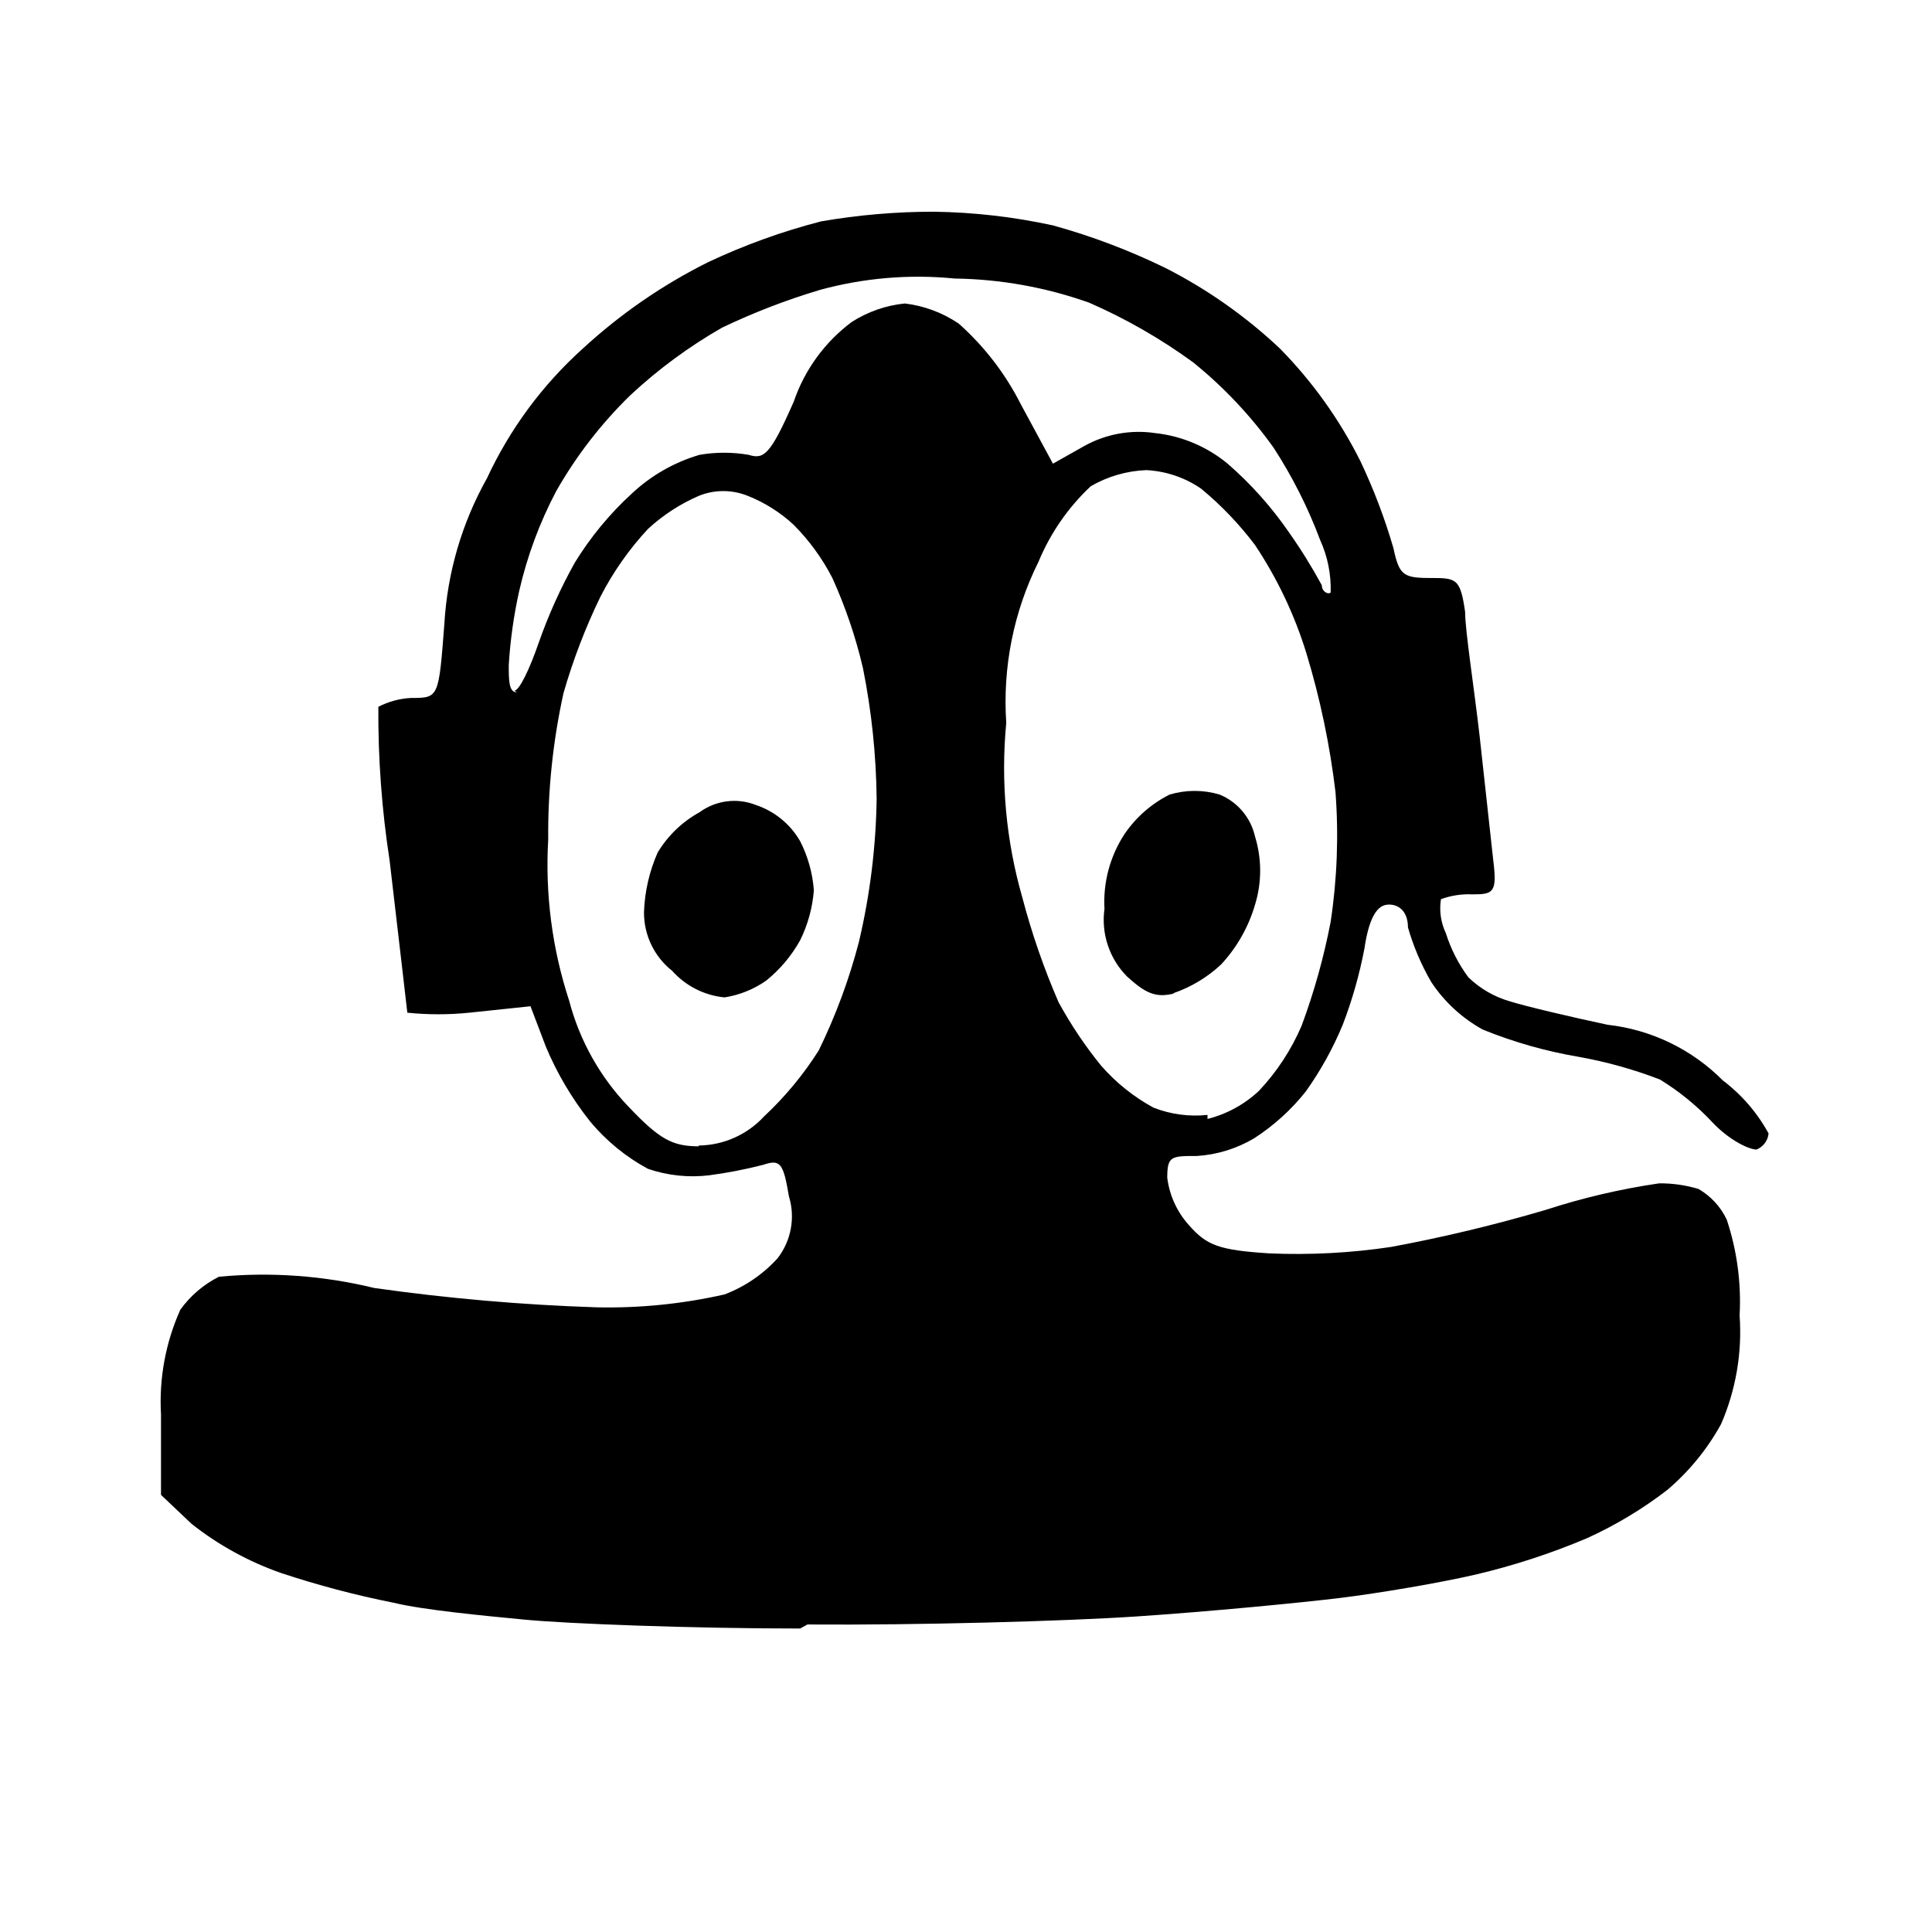
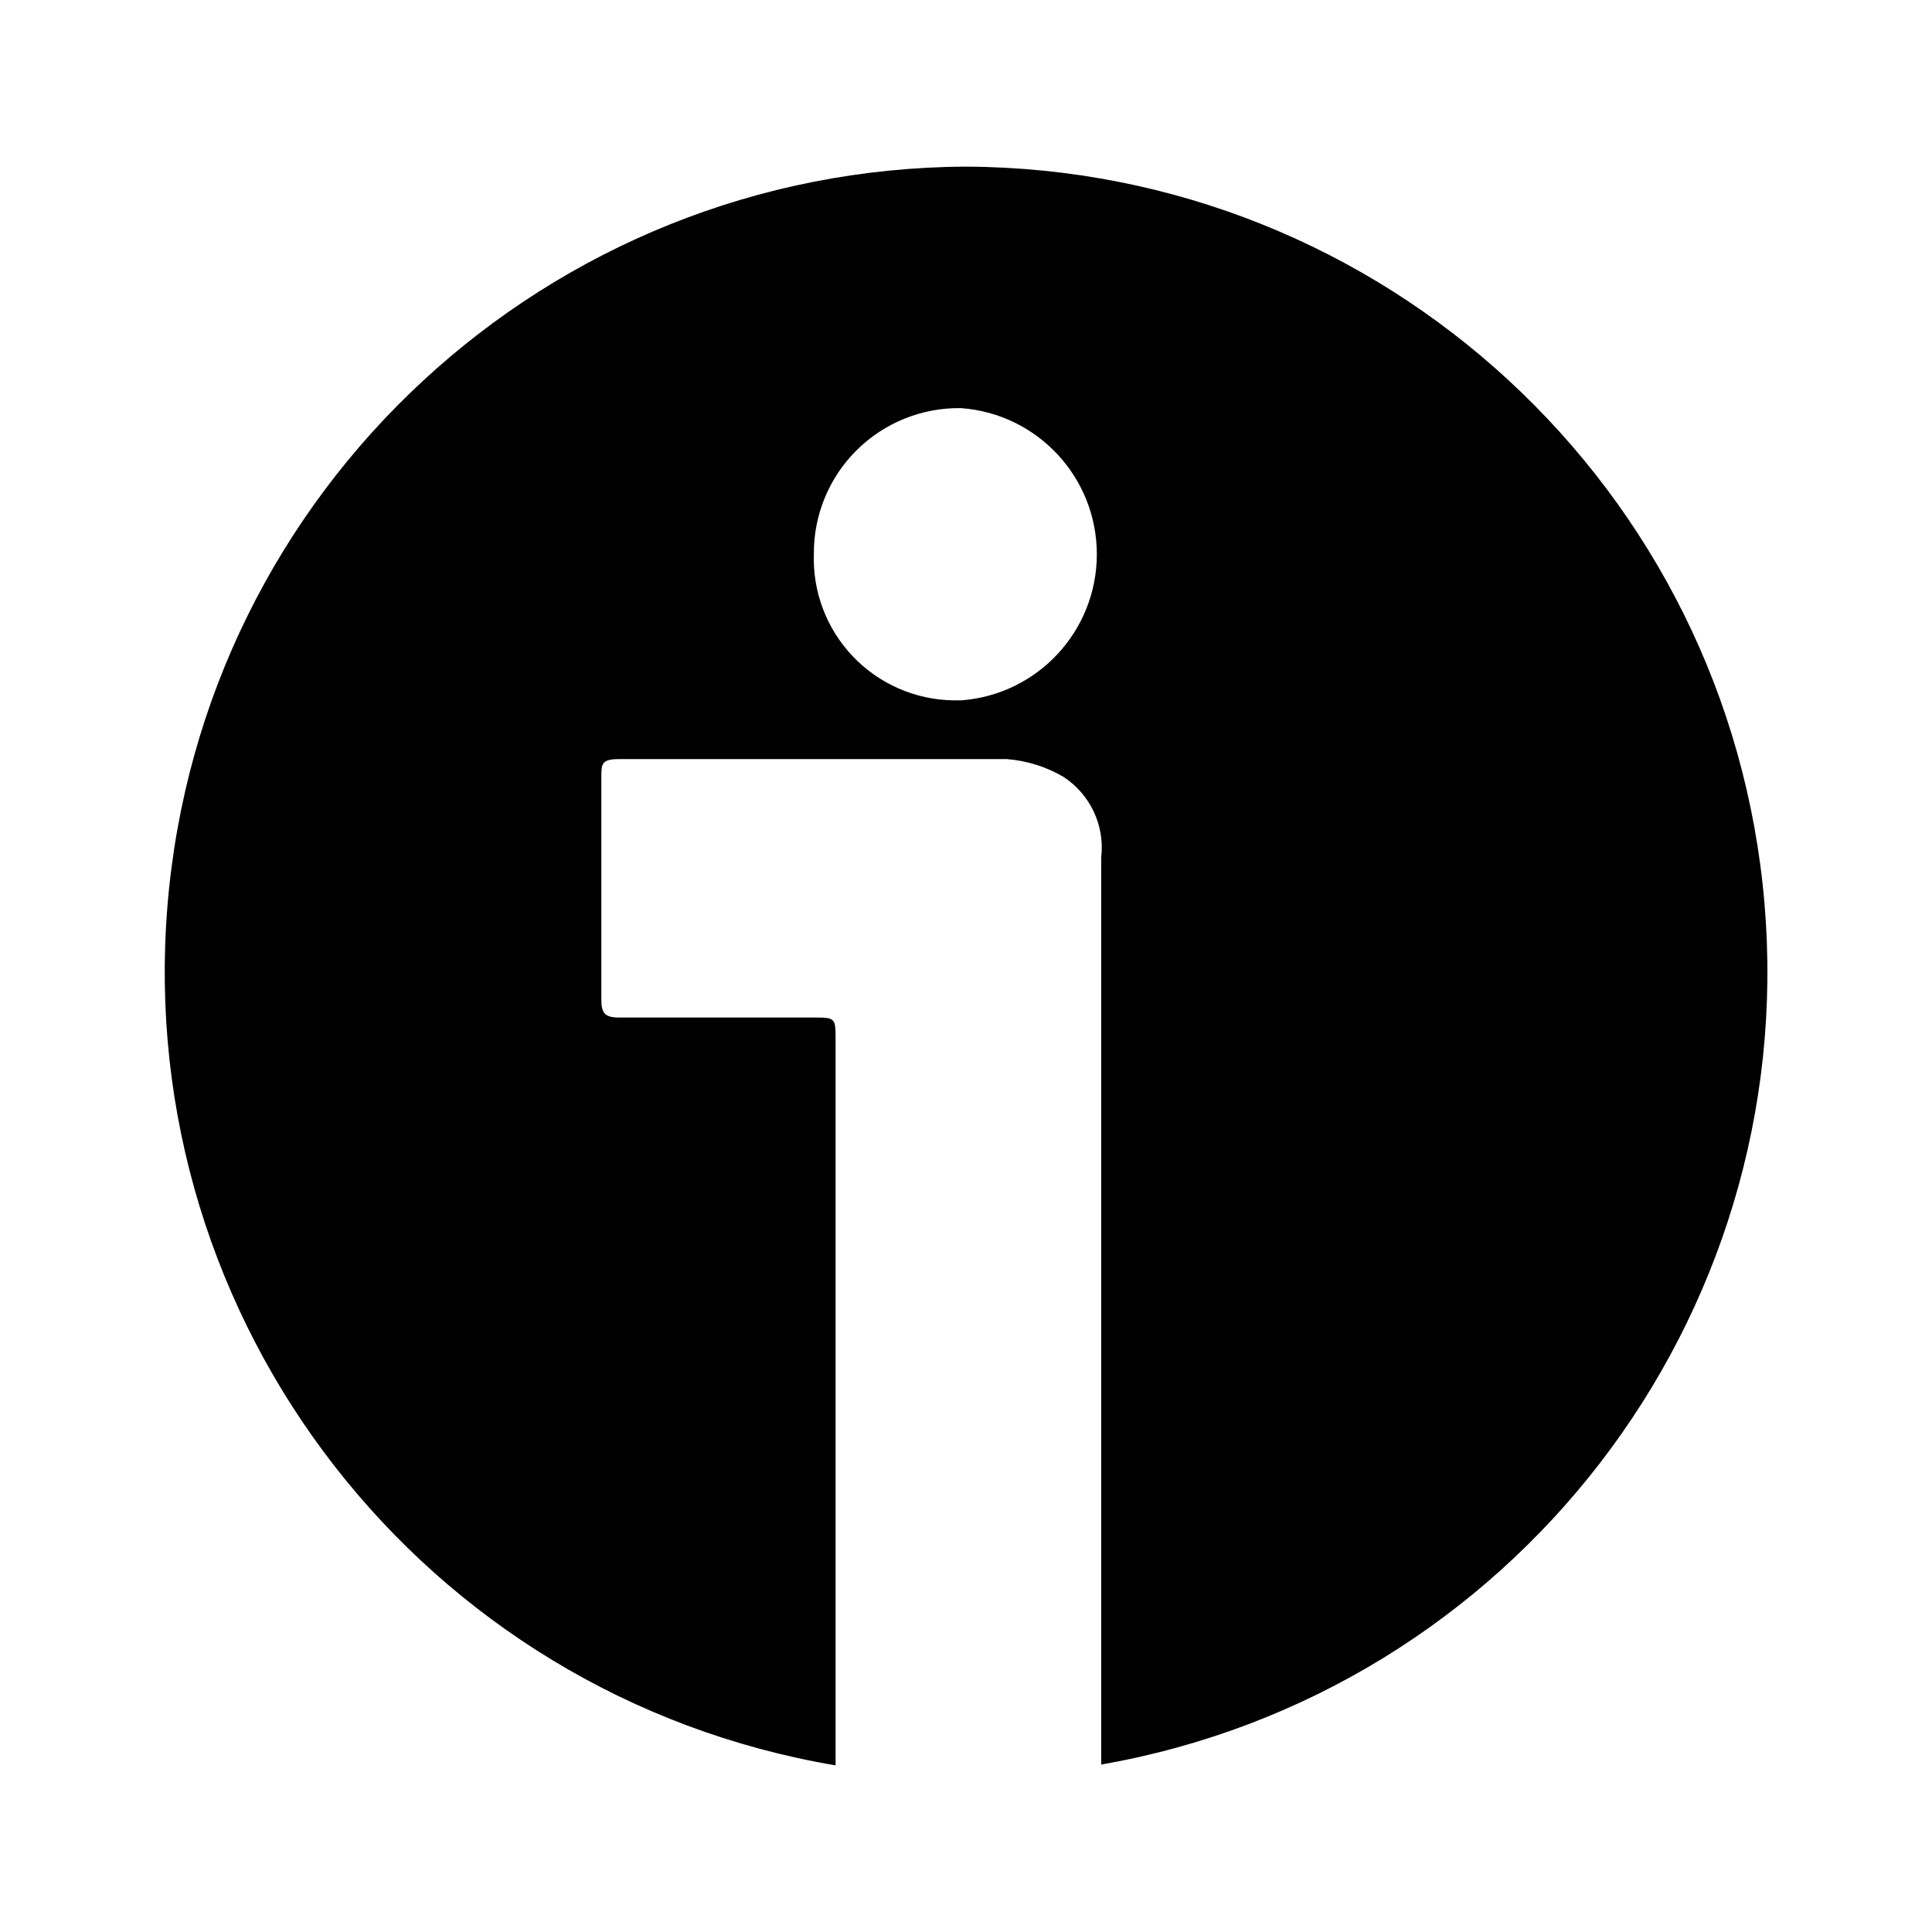
<svg xmlns="http://www.w3.org/2000/svg" viewBox="0 0 24 24">
-   <path d="M0 0h24v24H0Z" fill="none" />
-   <path d="M9.94 20.23c-1.36 0-2.9-.06-3.42-.11s-1.26-.12-1.63-.21a11.65 11.65 0 0 1-1.4-.37 3.84 3.84 0 0 1-1.11-.61L2 18.57v-1a2.79 2.79 0 0 1 .24-1.3 1.32 1.32 0 0 1 .48-.41 5.84 5.84 0 0 1 1.93.14 25.59 25.59 0 0 0 2.76.24A6.54 6.54 0 0 0 9 16.08a1.71 1.71 0 0 0 .66-.45.85.85 0 0 0 .14-.77c-.07-.42-.11-.46-.32-.39a5.71 5.71 0 0 1-.67.13 1.72 1.72 0 0 1-.76-.08 2.43 2.43 0 0 1-.72-.59 3.92 3.92 0 0 1-.55-.93l-.19-.5-.76.08a3.78 3.78 0 0 1-.77 0s-.1-.87-.22-1.89a12 12 0 0 1-.14-1.91 1 1 0 0 1 .41-.11c.34 0 .34 0 .41-.92a4.19 4.19 0 0 1 .53-1.81 5 5 0 0 1 1.19-1.61 6.73 6.73 0 0 1 1.55-1.07 7.92 7.92 0 0 1 1.41-.51 8.21 8.21 0 0 1 1.4-.12 7.43 7.43 0 0 1 1.48.17 8.11 8.11 0 0 1 1.4.53 6.12 6.12 0 0 1 1.42 1 5.52 5.52 0 0 1 1 1.4 7.26 7.26 0 0 1 .41 1.08c.07.33.12.37.45.37s.38 0 .44.42c0 .23.11.93.18 1.54l.17 1.55c.05.4 0 .42-.26.42a1 1 0 0 0-.39.06.72.72 0 0 0 .06.42 1.88 1.88 0 0 0 .28.55 1.23 1.23 0 0 0 .52.3c.19.06.74.19 1.21.29a2.39 2.39 0 0 1 1.43.69 2.08 2.08 0 0 1 .57.66.24.24 0 0 1-.15.2c-.09 0-.33-.11-.54-.33a3.14 3.14 0 0 0-.66-.54 5.49 5.49 0 0 0-1-.28 5.7 5.7 0 0 1-1.2-.34 1.82 1.82 0 0 1-.64-.59 3 3 0 0 1-.29-.68c0-.22-.14-.3-.27-.28s-.22.2-.27.54a5.52 5.52 0 0 1-.27.95 4.19 4.19 0 0 1-.46.83 2.67 2.67 0 0 1-.64.58 1.59 1.59 0 0 1-.71.22c-.32 0-.37 0-.37.27a1.08 1.08 0 0 0 .27.59c.22.25.37.31 1 .35a7.93 7.93 0 0 0 1.51-.08 19.2 19.2 0 0 0 1.92-.46 8.55 8.55 0 0 1 1.41-.33 1.64 1.64 0 0 1 .49.07.87.87 0 0 1 .35.38 3.22 3.22 0 0 1 .16 1.19 2.88 2.88 0 0 1-.23 1.35 2.91 2.91 0 0 1-.67.82 5.07 5.07 0 0 1-1 .6 8.6 8.6 0 0 1-1.38.45c-.43.1-1.19.23-1.68.29s-1.63.17-2.53.23-2.73.11-4.09.1Zm-1.26-6a1.12 1.12 0 0 0 .81-.36 4.18 4.18 0 0 0 .68-.82 7.2 7.2 0 0 0 .5-1.35 8.26 8.26 0 0 0 .22-1.78 8.76 8.76 0 0 0-.17-1.62 6.06 6.06 0 0 0-.38-1.12 2.68 2.68 0 0 0-.48-.66 1.83 1.83 0 0 0-.57-.36.81.81 0 0 0-.61 0 2.26 2.26 0 0 0-.63.41 3.76 3.76 0 0 0-.59.84A7.46 7.46 0 0 0 7 8.61a8.13 8.13 0 0 0-.19 1.82 5.42 5.42 0 0 0 .26 2 3 3 0 0 0 .74 1.32c.38.4.54.49.87.49ZM9 12.39a1 1 0 0 1-.65-.33.92.92 0 0 1-.35-.73 2 2 0 0 1 .17-.74 1.39 1.39 0 0 1 .52-.5.73.73 0 0 1 .7-.09 1 1 0 0 1 .55.45 1.6 1.6 0 0 1 .17.61 1.7 1.7 0 0 1-.17.62 1.72 1.72 0 0 1-.42.5 1.23 1.23 0 0 1-.52.21Zm6 1.51a1.45 1.45 0 0 0 .64-.35 2.77 2.77 0 0 0 .53-.81 8.12 8.12 0 0 0 .36-1.29 7.17 7.17 0 0 0 .06-1.61 10 10 0 0 0-.36-1.72 5.16 5.16 0 0 0-.64-1.35 4.14 4.14 0 0 0-.67-.7 1.32 1.32 0 0 0-.68-.23 1.49 1.49 0 0 0-.69.2 2.71 2.71 0 0 0-.65.94 3.9 3.9 0 0 0-.4 2 5.84 5.84 0 0 0 .2 2.17 9 9 0 0 0 .45 1.3 5.19 5.19 0 0 0 .53.79 2.36 2.36 0 0 0 .65.52 1.43 1.43 0 0 0 .67.09Zm-.41-1.56c-.23.06-.36 0-.59-.21a1 1 0 0 1-.28-.84 1.54 1.54 0 0 1 .25-.93 1.48 1.48 0 0 1 .56-.49 1.09 1.09 0 0 1 .62 0 .74.74 0 0 1 .44.52 1.44 1.44 0 0 1 0 .85 1.86 1.86 0 0 1-.42.74 1.66 1.66 0 0 1-.6.36Zm-8.2-3.76c.06 0 .19-.27.3-.59a6.37 6.37 0 0 1 .45-1 4 4 0 0 1 .71-.86 2.09 2.09 0 0 1 .84-.48 1.8 1.8 0 0 1 .61 0c.19.06.27 0 .56-.66a2.07 2.07 0 0 1 .72-.99 1.5 1.5 0 0 1 .66-.23 1.51 1.51 0 0 1 .67.25 3.39 3.39 0 0 1 .77 1l.4.74.39-.22a1.39 1.39 0 0 1 .88-.16 1.7 1.7 0 0 1 .9.38 4.54 4.54 0 0 1 .76.85 6.61 6.61 0 0 1 .41.66c0 .08.08.12.11.09a1.46 1.46 0 0 0-.13-.65 5.91 5.91 0 0 0-.58-1.15 5.39 5.39 0 0 0-1-1.06 6.85 6.85 0 0 0-1.29-.74 5.2 5.2 0 0 0-1.67-.3 4.62 4.62 0 0 0-1.67.14 8.36 8.36 0 0 0-1.22.47 6.14 6.14 0 0 0-1.14.84 5.36 5.36 0 0 0-.92 1.19 5.09 5.09 0 0 0-.46 1.24 5.87 5.87 0 0 0-.13.92c0 .19 0 .34.1.34Z" />
+   <path d="M0,0H24V24H0Z" fill="none" />
+   <path d="M12,2.07a10,10,0,0,0-1.62,19.86c0-2.77,0-6.41,0-9,0-.29,0-.29-.28-.29H7.69c-.17,0-.22-.05-.22-.22q0-1.38,0-2.76c0-.17,0-.23.22-.23,1.6,0,3.21,0,4.82,0a1.64,1.64,0,0,1,.7.22,1.05,1.05,0,0,1,.47,1c0,1.29,0,2.56,0,3.83v7.44A10,10,0,0,0,12,2.07ZM11.91,8.7h-.07a1.76,1.76,0,0,1-1.73-1.82,1.8,1.8,0,0,1,1.83-1.81,1.82,1.82,0,0,1,0,3.63Z" />
</svg>
